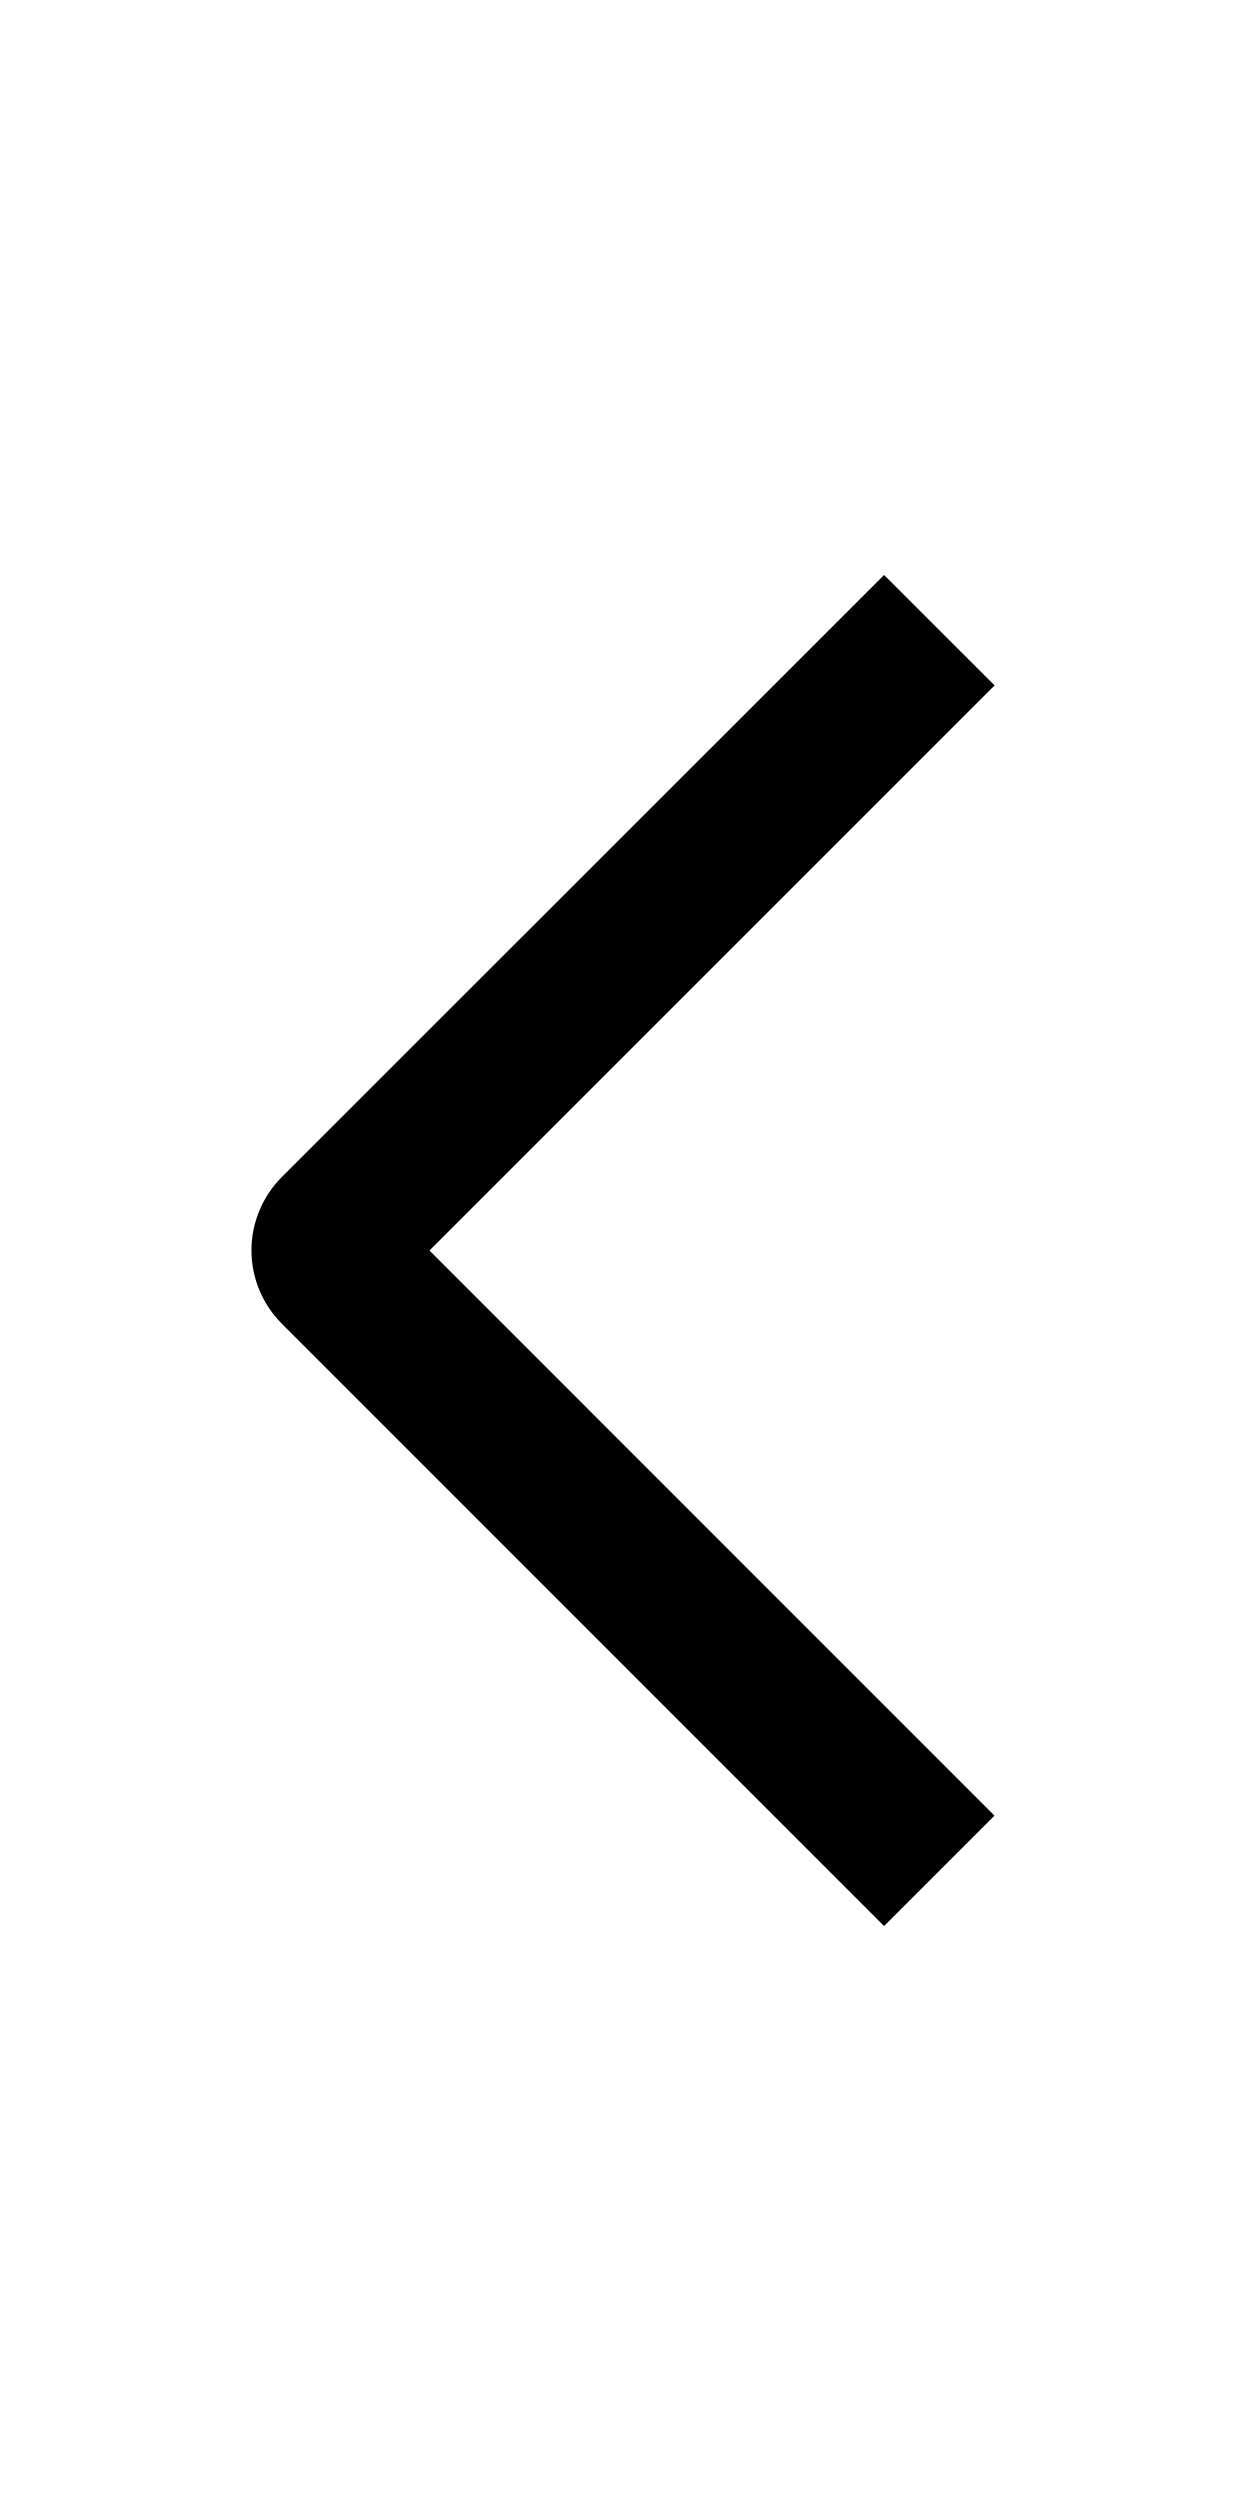
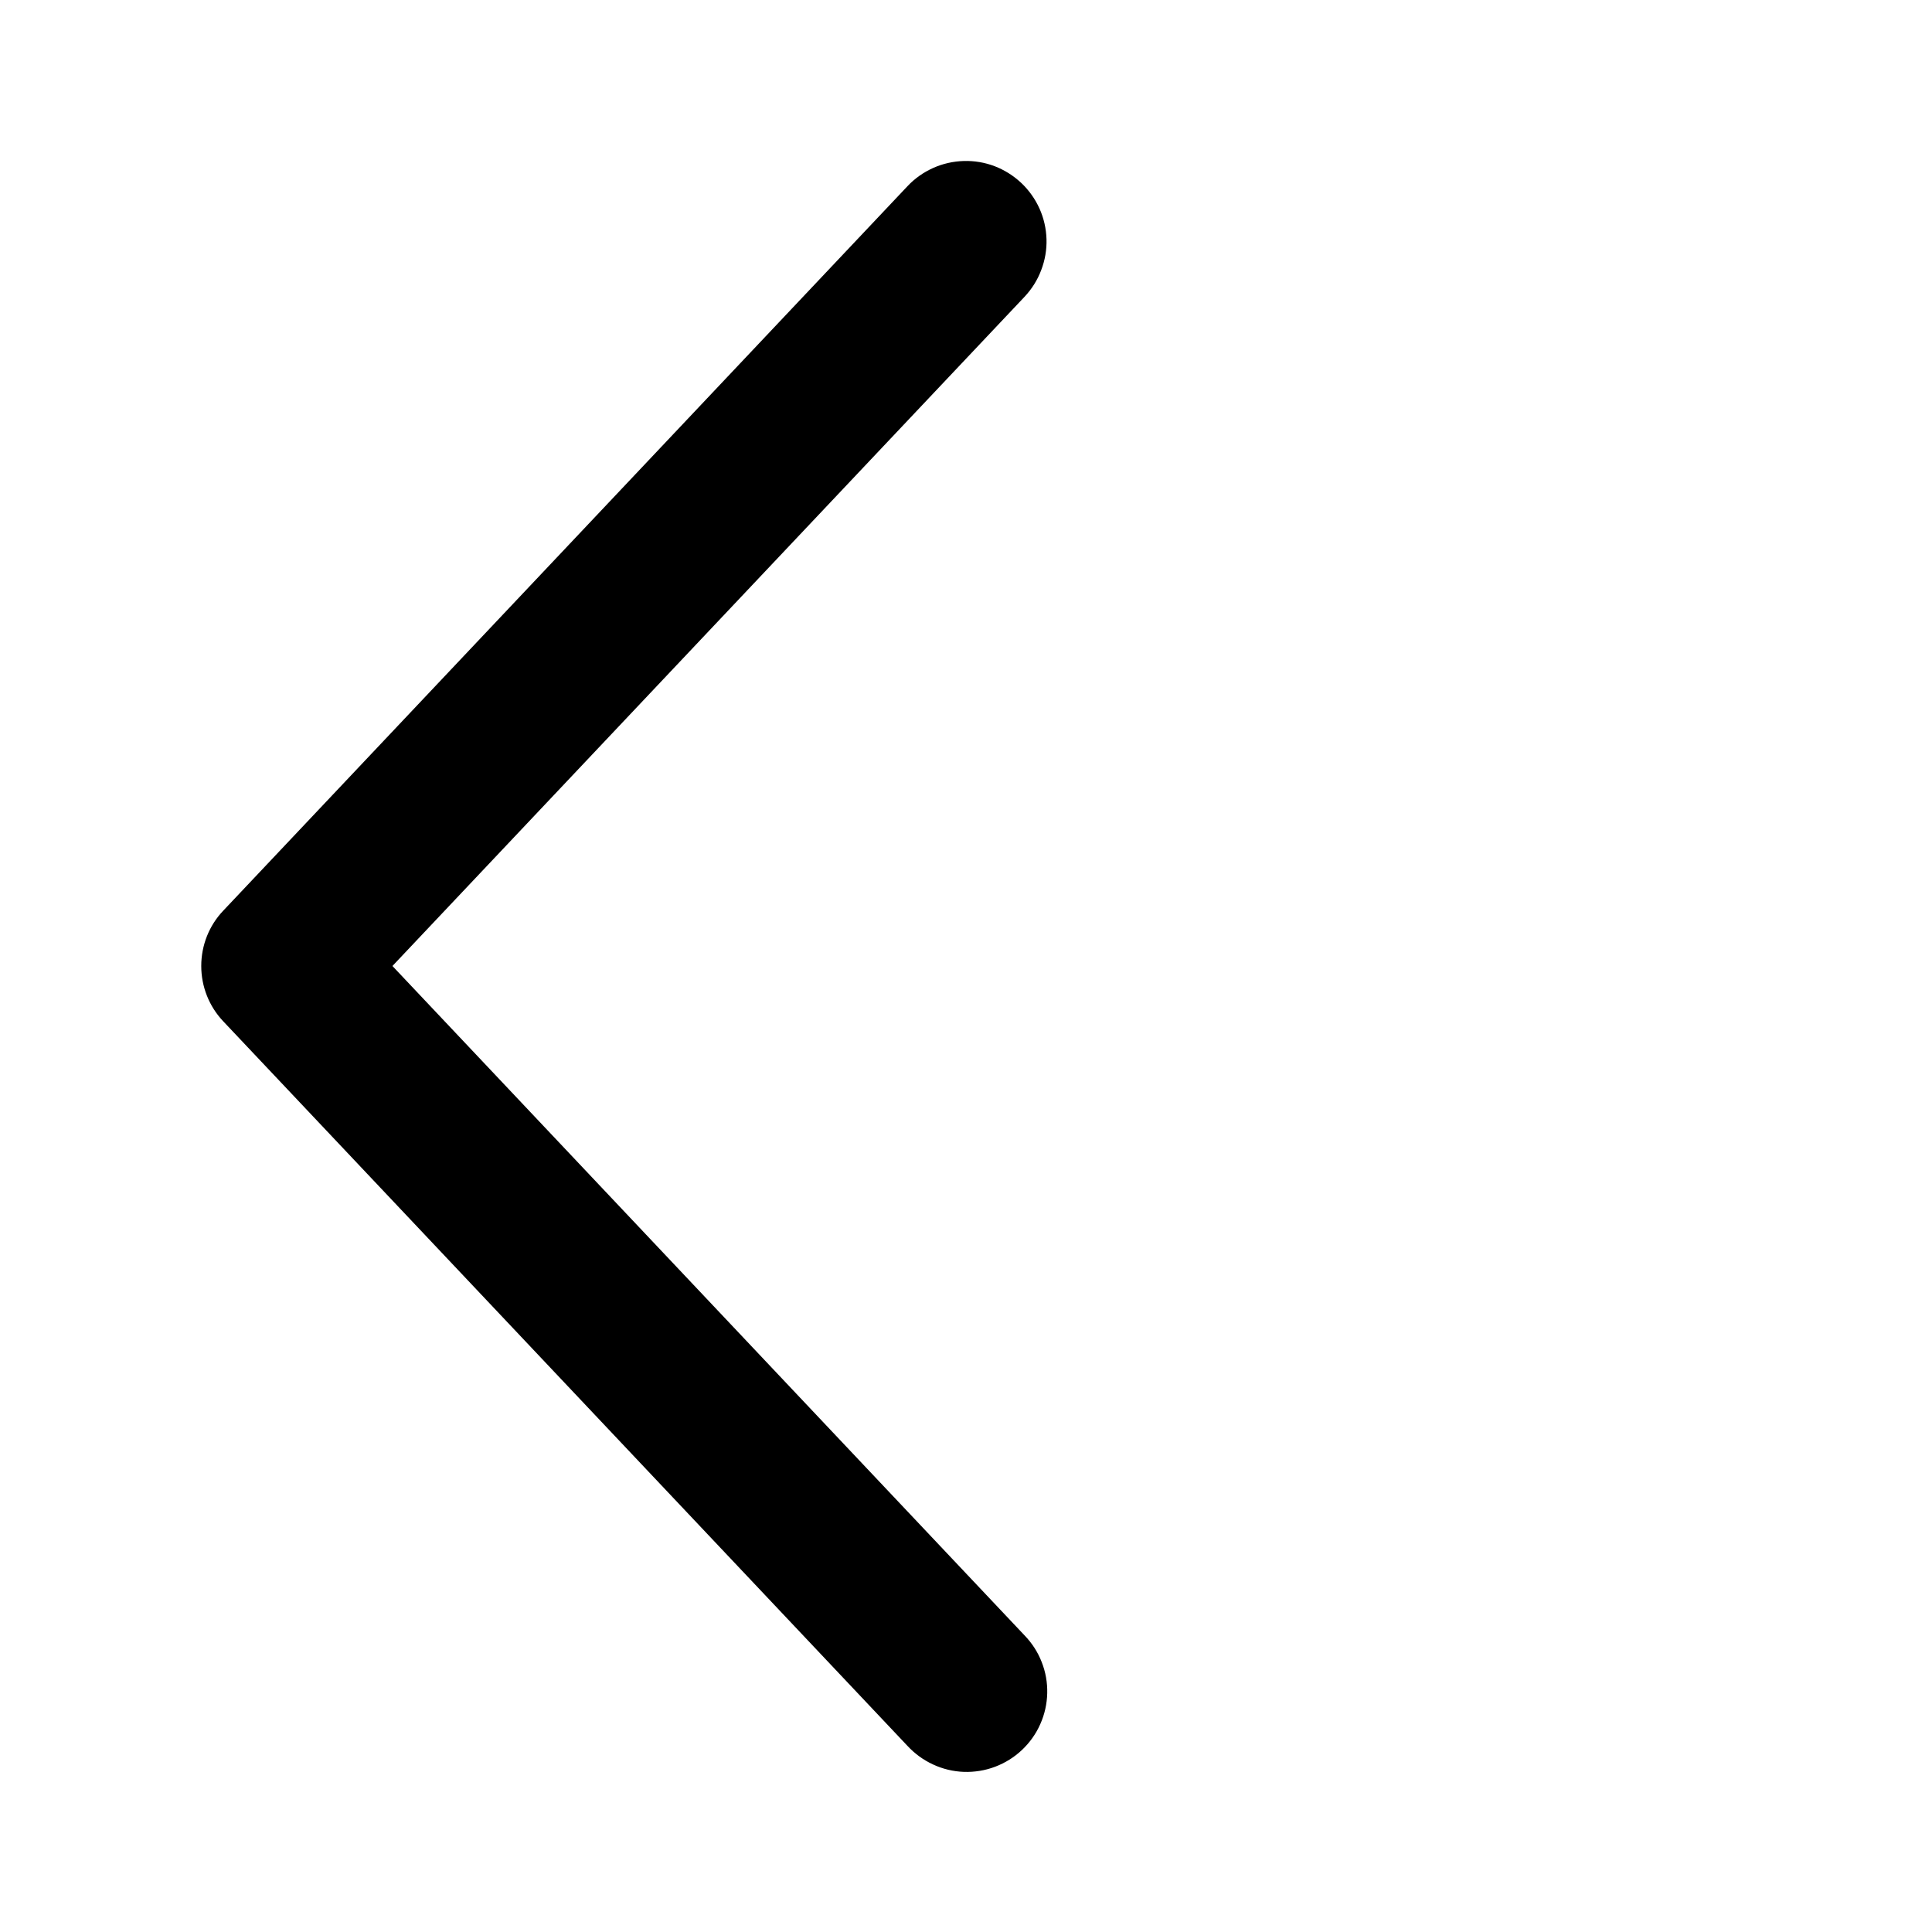
- <svg xmlns="http://www.w3.org/2000/svg" width="24" height="48" viewBox="0 0 24 48" fill="none">
-   <path d="M19.096 13.16L16.974 11.04L5.416 22.594C5.23 22.779 5.082 22.999 4.981 23.242C4.88 23.484 4.828 23.744 4.828 24.007C4.828 24.27 4.88 24.53 4.981 24.772C5.082 25.015 5.23 25.235 5.416 25.42L16.974 36.98L19.094 34.86L8.246 24.01L19.096 13.16Z" fill="black" />
+ <svg xmlns="http://www.w3.org/2000/svg" width="24" height="24" viewBox="0 0 24 24" fill="none">
+   <path d="M12.727 3.687C12.817 3.591 12.888 3.479 12.934 3.356C12.981 3.234 13.004 3.103 13 2.971C12.996 2.84 12.967 2.711 12.913 2.591C12.859 2.471 12.782 2.363 12.687 2.273C12.591 2.183 12.479 2.112 12.357 2.065C12.234 2.018 12.103 1.996 11.972 2C11.84 2.004 11.711 2.033 11.591 2.087C11.471 2.141 11.363 2.217 11.273 2.313L2.773 11.313C2.597 11.498 2.5 11.744 2.5 12C2.5 12.255 2.597 12.501 2.773 12.687L11.273 21.688C11.363 21.785 11.471 21.864 11.591 21.919C11.711 21.975 11.841 22.006 11.974 22.011C12.106 22.015 12.238 21.994 12.362 21.947C12.486 21.9 12.6 21.829 12.696 21.738C12.792 21.647 12.87 21.538 12.923 21.417C12.977 21.296 13.006 21.166 13.009 21.033C13.012 20.901 12.989 20.769 12.94 20.646C12.892 20.522 12.819 20.41 12.727 20.315L4.875 12L12.727 3.687Z" fill="black" />
</svg>
